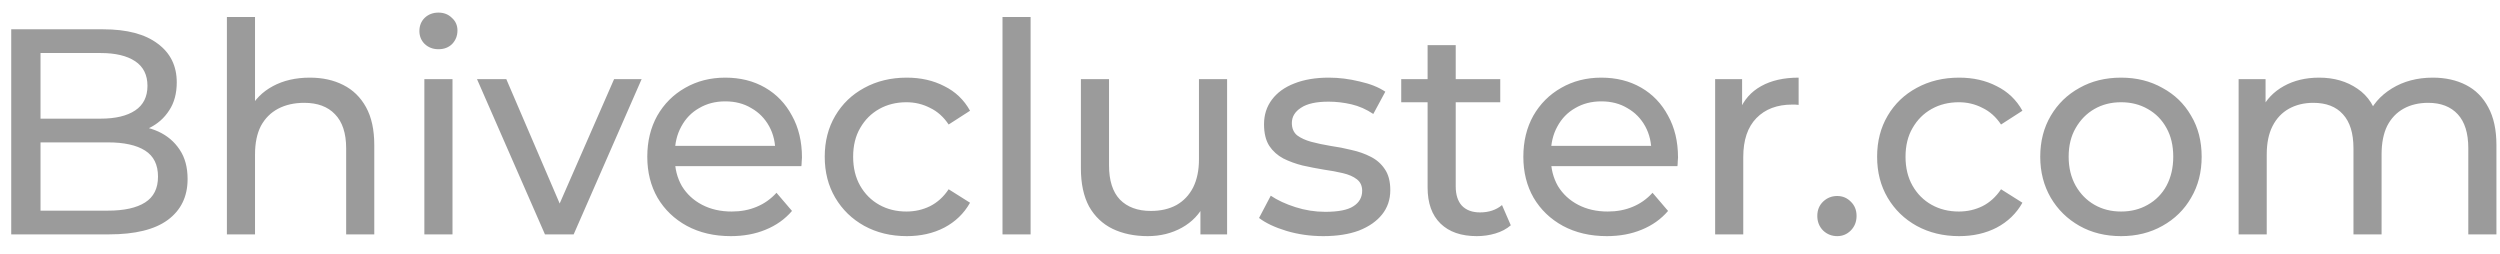
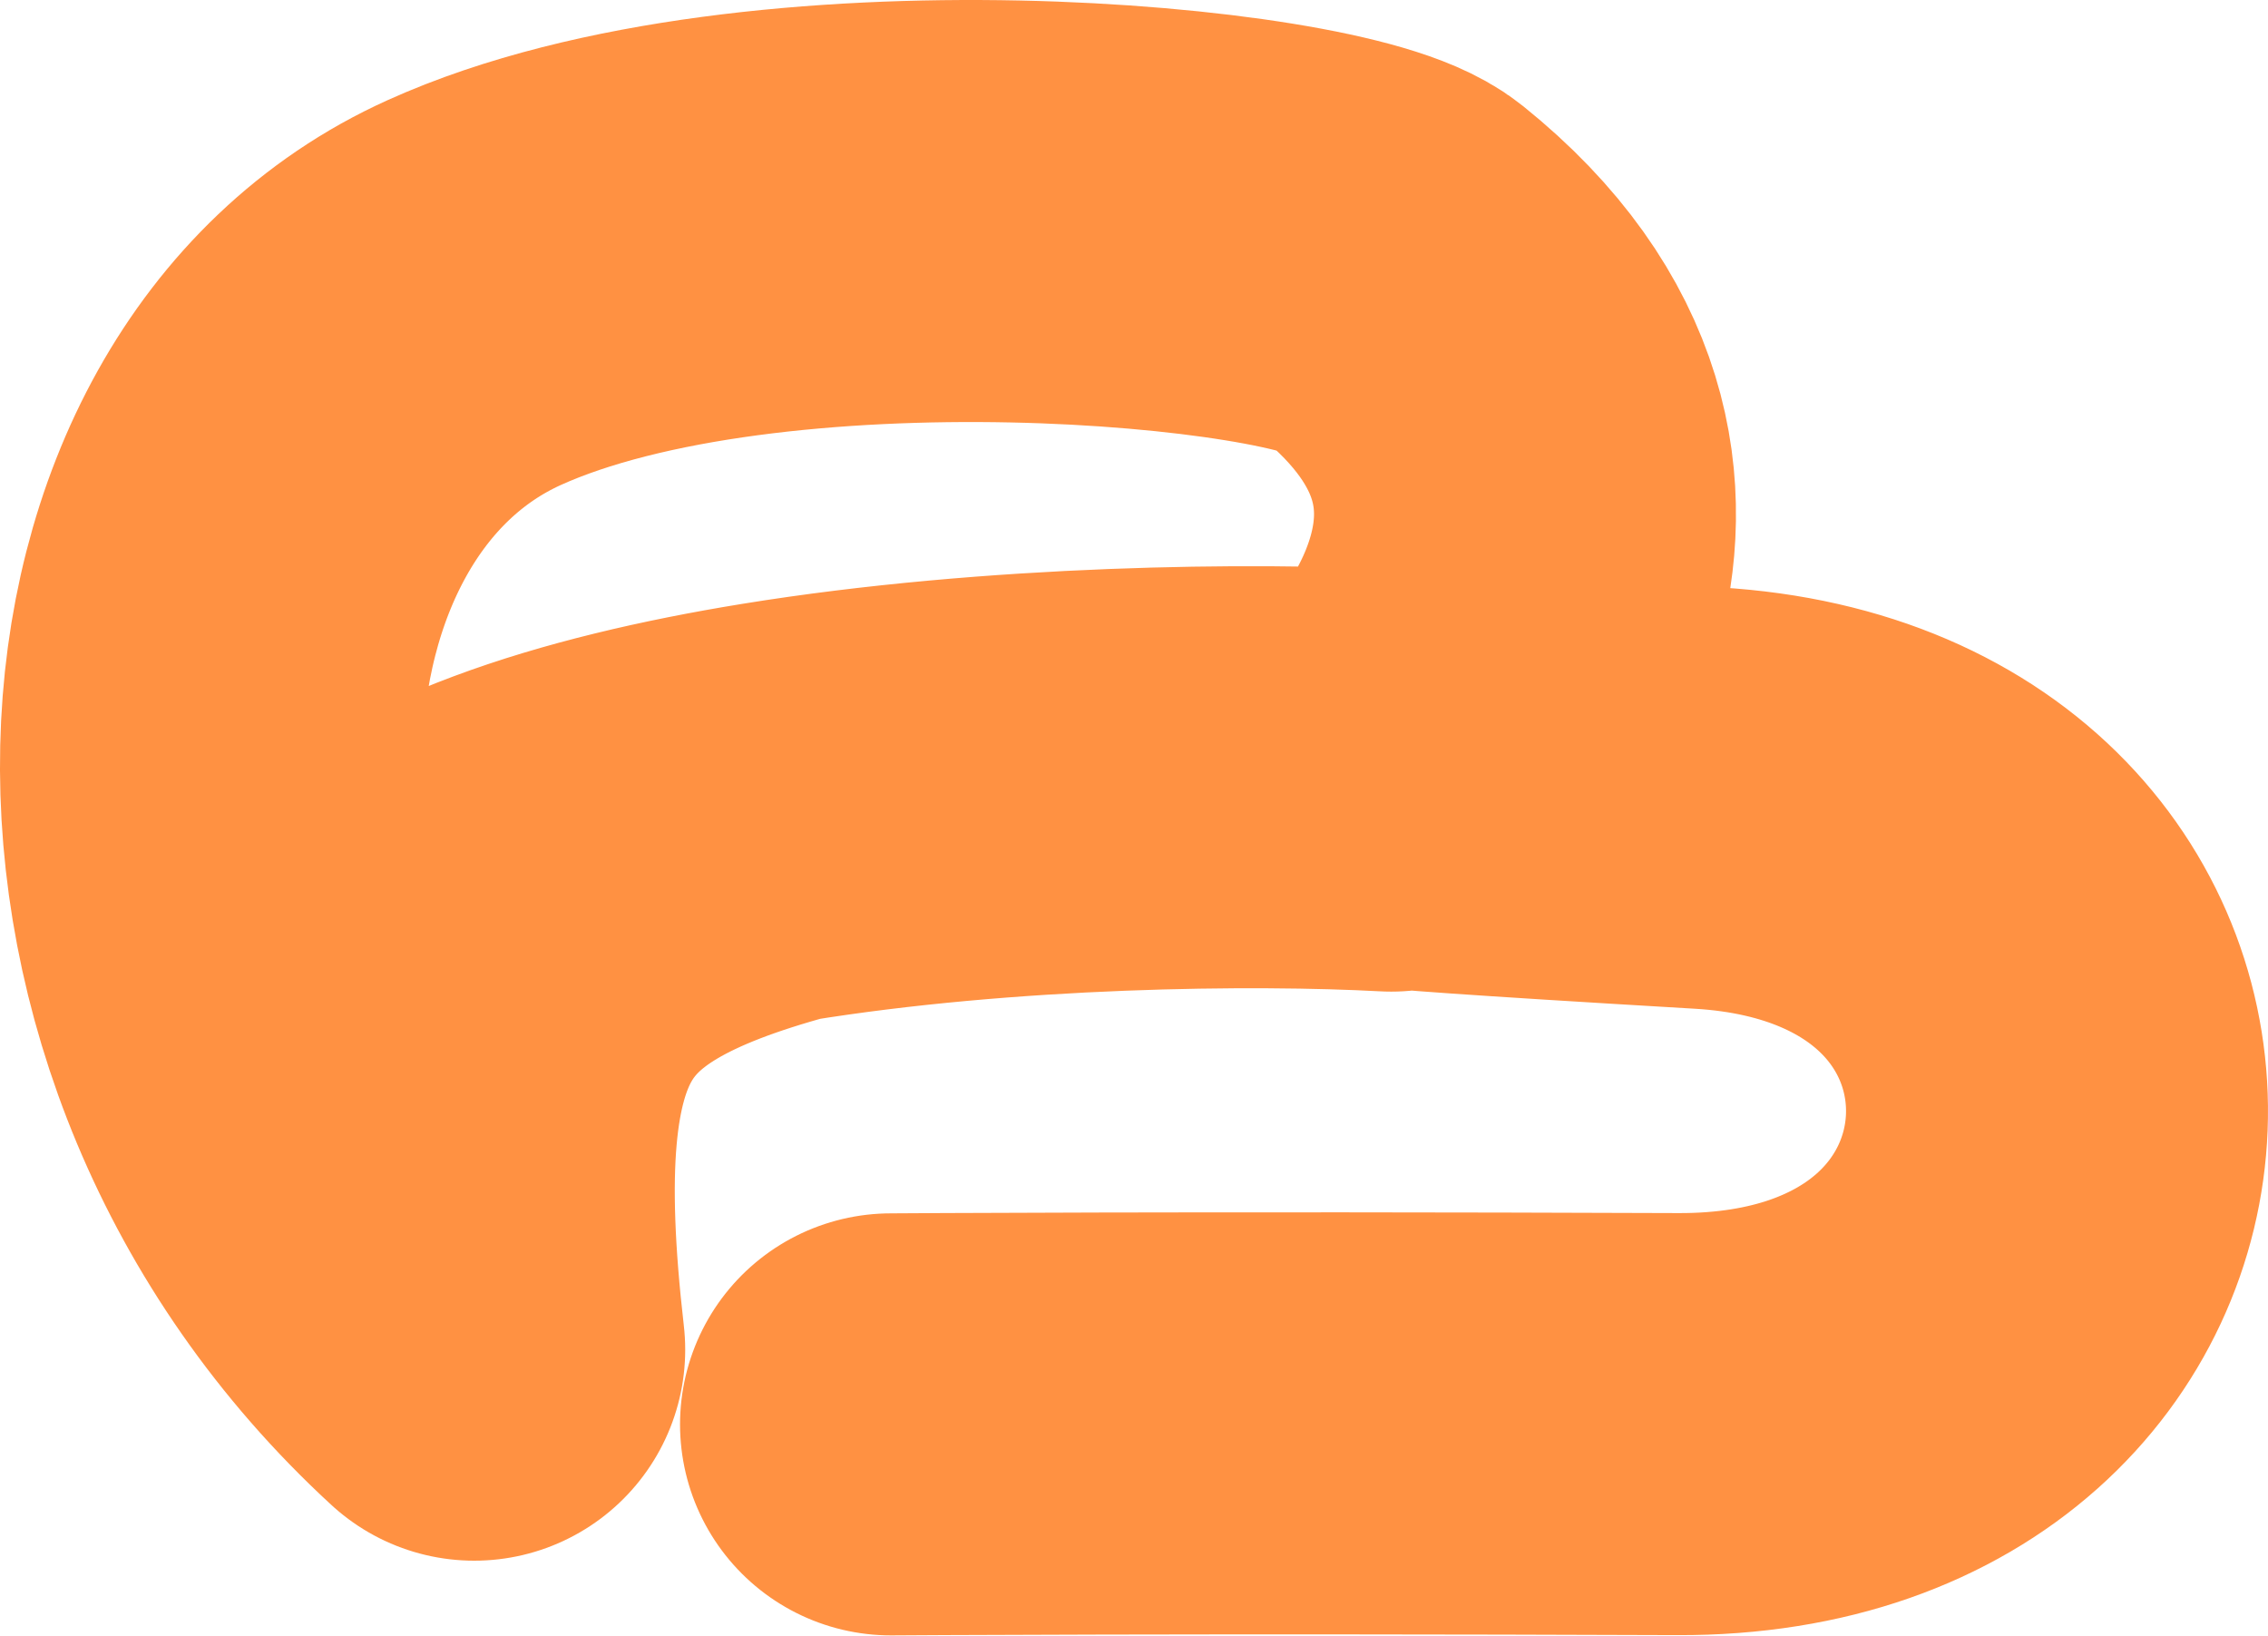
- <svg xmlns="http://www.w3.org/2000/svg" width="128" height="13" viewBox="0 0 128 13" fill="none">
-   <path opacity="0.46" d="M0.575 12V1.5H5.285C6.495 1.5 7.425 1.745 8.075 2.235C8.725 2.715 9.05 3.375 9.05 4.215C9.05 4.785 8.92 5.265 8.66 5.655C8.41 6.045 8.07 6.345 7.64 6.555C7.21 6.765 6.745 6.87 6.245 6.87L6.515 6.42C7.115 6.42 7.645 6.525 8.105 6.735C8.565 6.945 8.93 7.255 9.2 7.665C9.47 8.065 9.605 8.565 9.605 9.165C9.605 10.065 9.265 10.765 8.585 11.265C7.915 11.755 6.915 12 5.585 12H0.575ZM2.075 10.785H5.525C6.355 10.785 6.99 10.645 7.43 10.365C7.87 10.085 8.09 9.645 8.09 9.045C8.09 8.435 7.87 7.99 7.43 7.71C6.99 7.43 6.355 7.29 5.525 7.29H1.94V6.075H5.15C5.91 6.075 6.5 5.935 6.92 5.655C7.34 5.375 7.55 4.955 7.55 4.395C7.55 3.835 7.34 3.415 6.92 3.135C6.5 2.855 5.91 2.715 5.15 2.715H2.075V10.785ZM15.863 3.975C16.512 3.975 17.082 4.1 17.573 4.35C18.073 4.6 18.462 4.98 18.742 5.49C19.023 6 19.163 6.645 19.163 7.425V12H17.723V7.59C17.723 6.82 17.532 6.24 17.152 5.85C16.782 5.46 16.258 5.265 15.578 5.265C15.068 5.265 14.623 5.365 14.242 5.565C13.863 5.765 13.568 6.06 13.357 6.45C13.158 6.84 13.057 7.325 13.057 7.905V12H11.617V0.87H13.057V6.195L12.773 5.625C13.033 5.105 13.432 4.7 13.973 4.41C14.512 4.12 15.143 3.975 15.863 3.975ZM21.727 12V4.05H23.168V12H21.727ZM22.448 2.52C22.168 2.52 21.933 2.43 21.742 2.25C21.562 2.07 21.473 1.85 21.473 1.59C21.473 1.32 21.562 1.095 21.742 0.915C21.933 0.735 22.168 0.645 22.448 0.645C22.727 0.645 22.957 0.735 23.137 0.915C23.328 1.085 23.422 1.3 23.422 1.56C23.422 1.83 23.332 2.06 23.152 2.25C22.973 2.43 22.738 2.52 22.448 2.52ZM27.902 12L24.422 4.05H25.922L29.012 11.25H28.292L31.442 4.05H32.852L29.372 12H27.902ZM37.416 12.09C36.566 12.09 35.816 11.915 35.166 11.565C34.526 11.215 34.026 10.735 33.666 10.125C33.316 9.515 33.141 8.815 33.141 8.025C33.141 7.235 33.311 6.535 33.651 5.925C34.001 5.315 34.476 4.84 35.076 4.5C35.686 4.15 36.371 3.975 37.131 3.975C37.901 3.975 38.581 4.145 39.171 4.485C39.761 4.825 40.221 5.305 40.551 5.925C40.891 6.535 41.061 7.25 41.061 8.07C41.061 8.13 41.056 8.2 41.046 8.28C41.046 8.36 41.041 8.435 41.031 8.505H34.266V7.47H40.281L39.696 7.83C39.706 7.32 39.601 6.865 39.381 6.465C39.161 6.065 38.856 5.755 38.466 5.535C38.086 5.305 37.641 5.19 37.131 5.19C36.631 5.19 36.186 5.305 35.796 5.535C35.406 5.755 35.101 6.07 34.881 6.48C34.661 6.88 34.551 7.34 34.551 7.86V8.1C34.551 8.63 34.671 9.105 34.911 9.525C35.161 9.935 35.506 10.255 35.946 10.485C36.386 10.715 36.891 10.83 37.461 10.83C37.931 10.83 38.356 10.75 38.736 10.59C39.126 10.43 39.466 10.19 39.756 9.87L40.551 10.8C40.191 11.22 39.741 11.54 39.201 11.76C38.671 11.98 38.076 12.09 37.416 12.09ZM46.426 12.09C45.616 12.09 44.891 11.915 44.251 11.565C43.621 11.215 43.126 10.735 42.766 10.125C42.406 9.515 42.226 8.815 42.226 8.025C42.226 7.235 42.406 6.535 42.766 5.925C43.126 5.315 43.621 4.84 44.251 4.5C44.891 4.15 45.616 3.975 46.426 3.975C47.146 3.975 47.786 4.12 48.346 4.41C48.916 4.69 49.356 5.11 49.666 5.67L48.571 6.375C48.311 5.985 47.991 5.7 47.611 5.52C47.241 5.33 46.841 5.235 46.411 5.235C45.891 5.235 45.426 5.35 45.016 5.58C44.606 5.81 44.281 6.135 44.041 6.555C43.801 6.965 43.681 7.455 43.681 8.025C43.681 8.595 43.801 9.09 44.041 9.51C44.281 9.93 44.606 10.255 45.016 10.485C45.426 10.715 45.891 10.83 46.411 10.83C46.841 10.83 47.241 10.74 47.611 10.56C47.991 10.37 48.311 10.08 48.571 9.69L49.666 10.38C49.356 10.93 48.916 11.355 48.346 11.655C47.786 11.945 47.146 12.09 46.426 12.09ZM51.328 12V0.87H52.767V12H51.328ZM58.762 12.09C58.082 12.09 57.482 11.965 56.962 11.715C56.452 11.465 56.052 11.085 55.762 10.575C55.482 10.055 55.342 9.405 55.342 8.625V4.05H56.782V8.46C56.782 9.24 56.967 9.825 57.337 10.215C57.717 10.605 58.247 10.8 58.927 10.8C59.427 10.8 59.862 10.7 60.232 10.5C60.602 10.29 60.887 9.99 61.087 9.6C61.287 9.2 61.387 8.72 61.387 8.16V4.05H62.827V12H61.462V9.855L61.687 10.425C61.427 10.955 61.037 11.365 60.517 11.655C59.997 11.945 59.412 12.09 58.762 12.09ZM67.748 12.09C67.088 12.09 66.458 12 65.858 11.82C65.268 11.64 64.803 11.42 64.463 11.16L65.063 10.02C65.403 10.25 65.823 10.445 66.323 10.605C66.823 10.765 67.333 10.845 67.853 10.845C68.523 10.845 69.003 10.75 69.293 10.56C69.593 10.37 69.743 10.105 69.743 9.765C69.743 9.515 69.653 9.32 69.473 9.18C69.293 9.04 69.053 8.935 68.753 8.865C68.463 8.795 68.138 8.735 67.778 8.685C67.418 8.625 67.058 8.555 66.698 8.475C66.338 8.385 66.008 8.265 65.708 8.115C65.408 7.955 65.168 7.74 64.988 7.47C64.808 7.19 64.718 6.82 64.718 6.36C64.718 5.88 64.853 5.46 65.123 5.1C65.393 4.74 65.773 4.465 66.263 4.275C66.763 4.075 67.353 3.975 68.033 3.975C68.553 3.975 69.078 4.04 69.608 4.17C70.148 4.29 70.588 4.465 70.928 4.695L70.313 5.835C69.953 5.595 69.578 5.43 69.188 5.34C68.798 5.25 68.408 5.205 68.018 5.205C67.388 5.205 66.918 5.31 66.608 5.52C66.298 5.72 66.143 5.98 66.143 6.3C66.143 6.57 66.233 6.78 66.413 6.93C66.603 7.07 66.843 7.18 67.133 7.26C67.433 7.34 67.763 7.41 68.123 7.47C68.483 7.52 68.843 7.59 69.203 7.68C69.563 7.76 69.888 7.875 70.178 8.025C70.478 8.175 70.718 8.385 70.898 8.655C71.088 8.925 71.183 9.285 71.183 9.735C71.183 10.215 71.043 10.63 70.763 10.98C70.483 11.33 70.088 11.605 69.578 11.805C69.068 11.995 68.458 12.09 67.748 12.09ZM75.613 12.09C74.813 12.09 74.193 11.875 73.753 11.445C73.313 11.015 73.093 10.4 73.093 9.6V2.31H74.533V9.54C74.533 9.97 74.638 10.3 74.848 10.53C75.068 10.76 75.378 10.875 75.778 10.875C76.228 10.875 76.603 10.75 76.903 10.5L77.353 11.535C77.133 11.725 76.868 11.865 76.558 11.955C76.258 12.045 75.943 12.09 75.613 12.09ZM71.743 5.235V4.05H76.813V5.235H71.743ZM82.27 12.09C81.42 12.09 80.67 11.915 80.02 11.565C79.38 11.215 78.88 10.735 78.52 10.125C78.17 9.515 77.995 8.815 77.995 8.025C77.995 7.235 78.165 6.535 78.505 5.925C78.855 5.315 79.33 4.84 79.93 4.5C80.54 4.15 81.225 3.975 81.985 3.975C82.755 3.975 83.435 4.145 84.025 4.485C84.615 4.825 85.075 5.305 85.405 5.925C85.745 6.535 85.915 7.25 85.915 8.07C85.915 8.13 85.91 8.2 85.9 8.28C85.9 8.36 85.895 8.435 85.885 8.505H79.12V7.47H85.135L84.55 7.83C84.56 7.32 84.455 6.865 84.235 6.465C84.015 6.065 83.71 5.755 83.32 5.535C82.94 5.305 82.495 5.19 81.985 5.19C81.485 5.19 81.04 5.305 80.65 5.535C80.26 5.755 79.955 6.07 79.735 6.48C79.515 6.88 79.405 7.34 79.405 7.86V8.1C79.405 8.63 79.525 9.105 79.765 9.525C80.015 9.935 80.36 10.255 80.8 10.485C81.24 10.715 81.745 10.83 82.315 10.83C82.785 10.83 83.21 10.75 83.59 10.59C83.98 10.43 84.32 10.19 84.61 9.87L85.405 10.8C85.045 11.22 84.595 11.54 84.055 11.76C83.525 11.98 82.93 12.09 82.27 12.09ZM87.815 12V4.05H89.195V6.21L89.06 5.67C89.28 5.12 89.65 4.7 90.17 4.41C90.69 4.12 91.33 3.975 92.09 3.975V5.37C92.03 5.36 91.97 5.355 91.91 5.355C91.86 5.355 91.81 5.355 91.76 5.355C90.99 5.355 90.38 5.585 89.93 6.045C89.48 6.505 89.255 7.17 89.255 8.04V12H87.815ZM94.066 12.09C93.786 12.09 93.546 11.995 93.346 11.805C93.146 11.605 93.046 11.355 93.046 11.055C93.046 10.755 93.146 10.51 93.346 10.32C93.546 10.13 93.786 10.035 94.066 10.035C94.336 10.035 94.566 10.13 94.756 10.32C94.956 10.51 95.056 10.755 95.056 11.055C95.056 11.355 94.956 11.605 94.756 11.805C94.566 11.995 94.336 12.09 94.066 12.09ZM100.308 12.09C99.498 12.09 98.773 11.915 98.133 11.565C97.503 11.215 97.008 10.735 96.648 10.125C96.288 9.515 96.108 8.815 96.108 8.025C96.108 7.235 96.288 6.535 96.648 5.925C97.008 5.315 97.503 4.84 98.133 4.5C98.773 4.15 99.498 3.975 100.308 3.975C101.028 3.975 101.668 4.12 102.228 4.41C102.798 4.69 103.238 5.11 103.548 5.67L102.453 6.375C102.193 5.985 101.873 5.7 101.493 5.52C101.123 5.33 100.723 5.235 100.293 5.235C99.773 5.235 99.308 5.35 98.898 5.58C98.488 5.81 98.163 6.135 97.923 6.555C97.683 6.965 97.563 7.455 97.563 8.025C97.563 8.595 97.683 9.09 97.923 9.51C98.163 9.93 98.488 10.255 98.898 10.485C99.308 10.715 99.773 10.83 100.293 10.83C100.723 10.83 101.123 10.74 101.493 10.56C101.873 10.37 102.193 10.08 102.453 9.69L103.548 10.38C103.238 10.93 102.798 11.355 102.228 11.655C101.668 11.945 101.028 12.09 100.308 12.09ZM108.6 12.09C107.8 12.09 107.09 11.915 106.47 11.565C105.85 11.215 105.36 10.735 105 10.125C104.64 9.505 104.46 8.805 104.46 8.025C104.46 7.235 104.64 6.535 105 5.925C105.36 5.315 105.85 4.84 106.47 4.5C107.09 4.15 107.8 3.975 108.6 3.975C109.39 3.975 110.095 4.15 110.715 4.5C111.345 4.84 111.835 5.315 112.185 5.925C112.545 6.525 112.725 7.225 112.725 8.025C112.725 8.815 112.545 9.515 112.185 10.125C111.835 10.735 111.345 11.215 110.715 11.565C110.095 11.915 109.39 12.09 108.6 12.09ZM108.6 10.83C109.11 10.83 109.565 10.715 109.965 10.485C110.375 10.255 110.695 9.93 110.925 9.51C111.155 9.08 111.27 8.585 111.27 8.025C111.27 7.455 111.155 6.965 110.925 6.555C110.695 6.135 110.375 5.81 109.965 5.58C109.565 5.35 109.11 5.235 108.6 5.235C108.09 5.235 107.635 5.35 107.235 5.58C106.835 5.81 106.515 6.135 106.275 6.555C106.035 6.965 105.915 7.455 105.915 8.025C105.915 8.585 106.035 9.08 106.275 9.51C106.515 9.93 106.835 10.255 107.235 10.485C107.635 10.715 108.09 10.83 108.6 10.83ZM124.562 3.975C125.202 3.975 125.767 4.1 126.257 4.35C126.747 4.6 127.127 4.98 127.397 5.49C127.677 6 127.817 6.645 127.817 7.425V12H126.377V7.59C126.377 6.82 126.197 6.24 125.837 5.85C125.477 5.46 124.972 5.265 124.322 5.265C123.842 5.265 123.422 5.365 123.062 5.565C122.702 5.765 122.422 6.06 122.222 6.45C122.032 6.84 121.937 7.325 121.937 7.905V12H120.497V7.59C120.497 6.82 120.317 6.24 119.957 5.85C119.607 5.46 119.102 5.265 118.442 5.265C117.972 5.265 117.557 5.365 117.197 5.565C116.837 5.765 116.557 6.06 116.357 6.45C116.157 6.84 116.057 7.325 116.057 7.905V12H114.617V4.05H115.997V6.165L115.772 5.625C116.022 5.105 116.407 4.7 116.927 4.41C117.447 4.12 118.052 3.975 118.742 3.975C119.502 3.975 120.157 4.165 120.707 4.545C121.257 4.915 121.617 5.48 121.787 6.24L121.202 6C121.442 5.39 121.862 4.9 122.462 4.53C123.062 4.16 123.762 3.975 124.562 3.975Z" fill="#262626" />
+ <svg xmlns="http://www.w3.org/2000/svg" width="43" height="31" viewBox="0 0 43 31" fill="none">
+   <path d="M8.991 25.584C1.993 19.148 2.688 8.393 8.991 5.546C14.479 3.068 25.044 4.062 26.377 5.134C31.536 9.287 27.373 14.079 26.489 14.719M8.991 25.584C2.342 19.27 7.879 16.506 14.701 15.397M8.991 25.584C8.22 18.87 9.621 16.777 14.701 15.397M26.377 14.797C25.39 14.692 24.967 14.691 26.489 14.719M26.377 14.797C26.377 14.797 26.417 14.77 26.489 14.719M26.377 14.797C23.781 14.657 18.987 14.7 14.701 15.397M16.893 27C16.893 27 22.504 26.96 31.812 26.995C41.12 27.03 41.476 15.664 32.365 15.128C23.254 14.592 27.671 14.74 26.489 14.719" stroke="#FF9142" stroke-width="8" stroke-linecap="round" stroke-linejoin="round" />
</svg>
